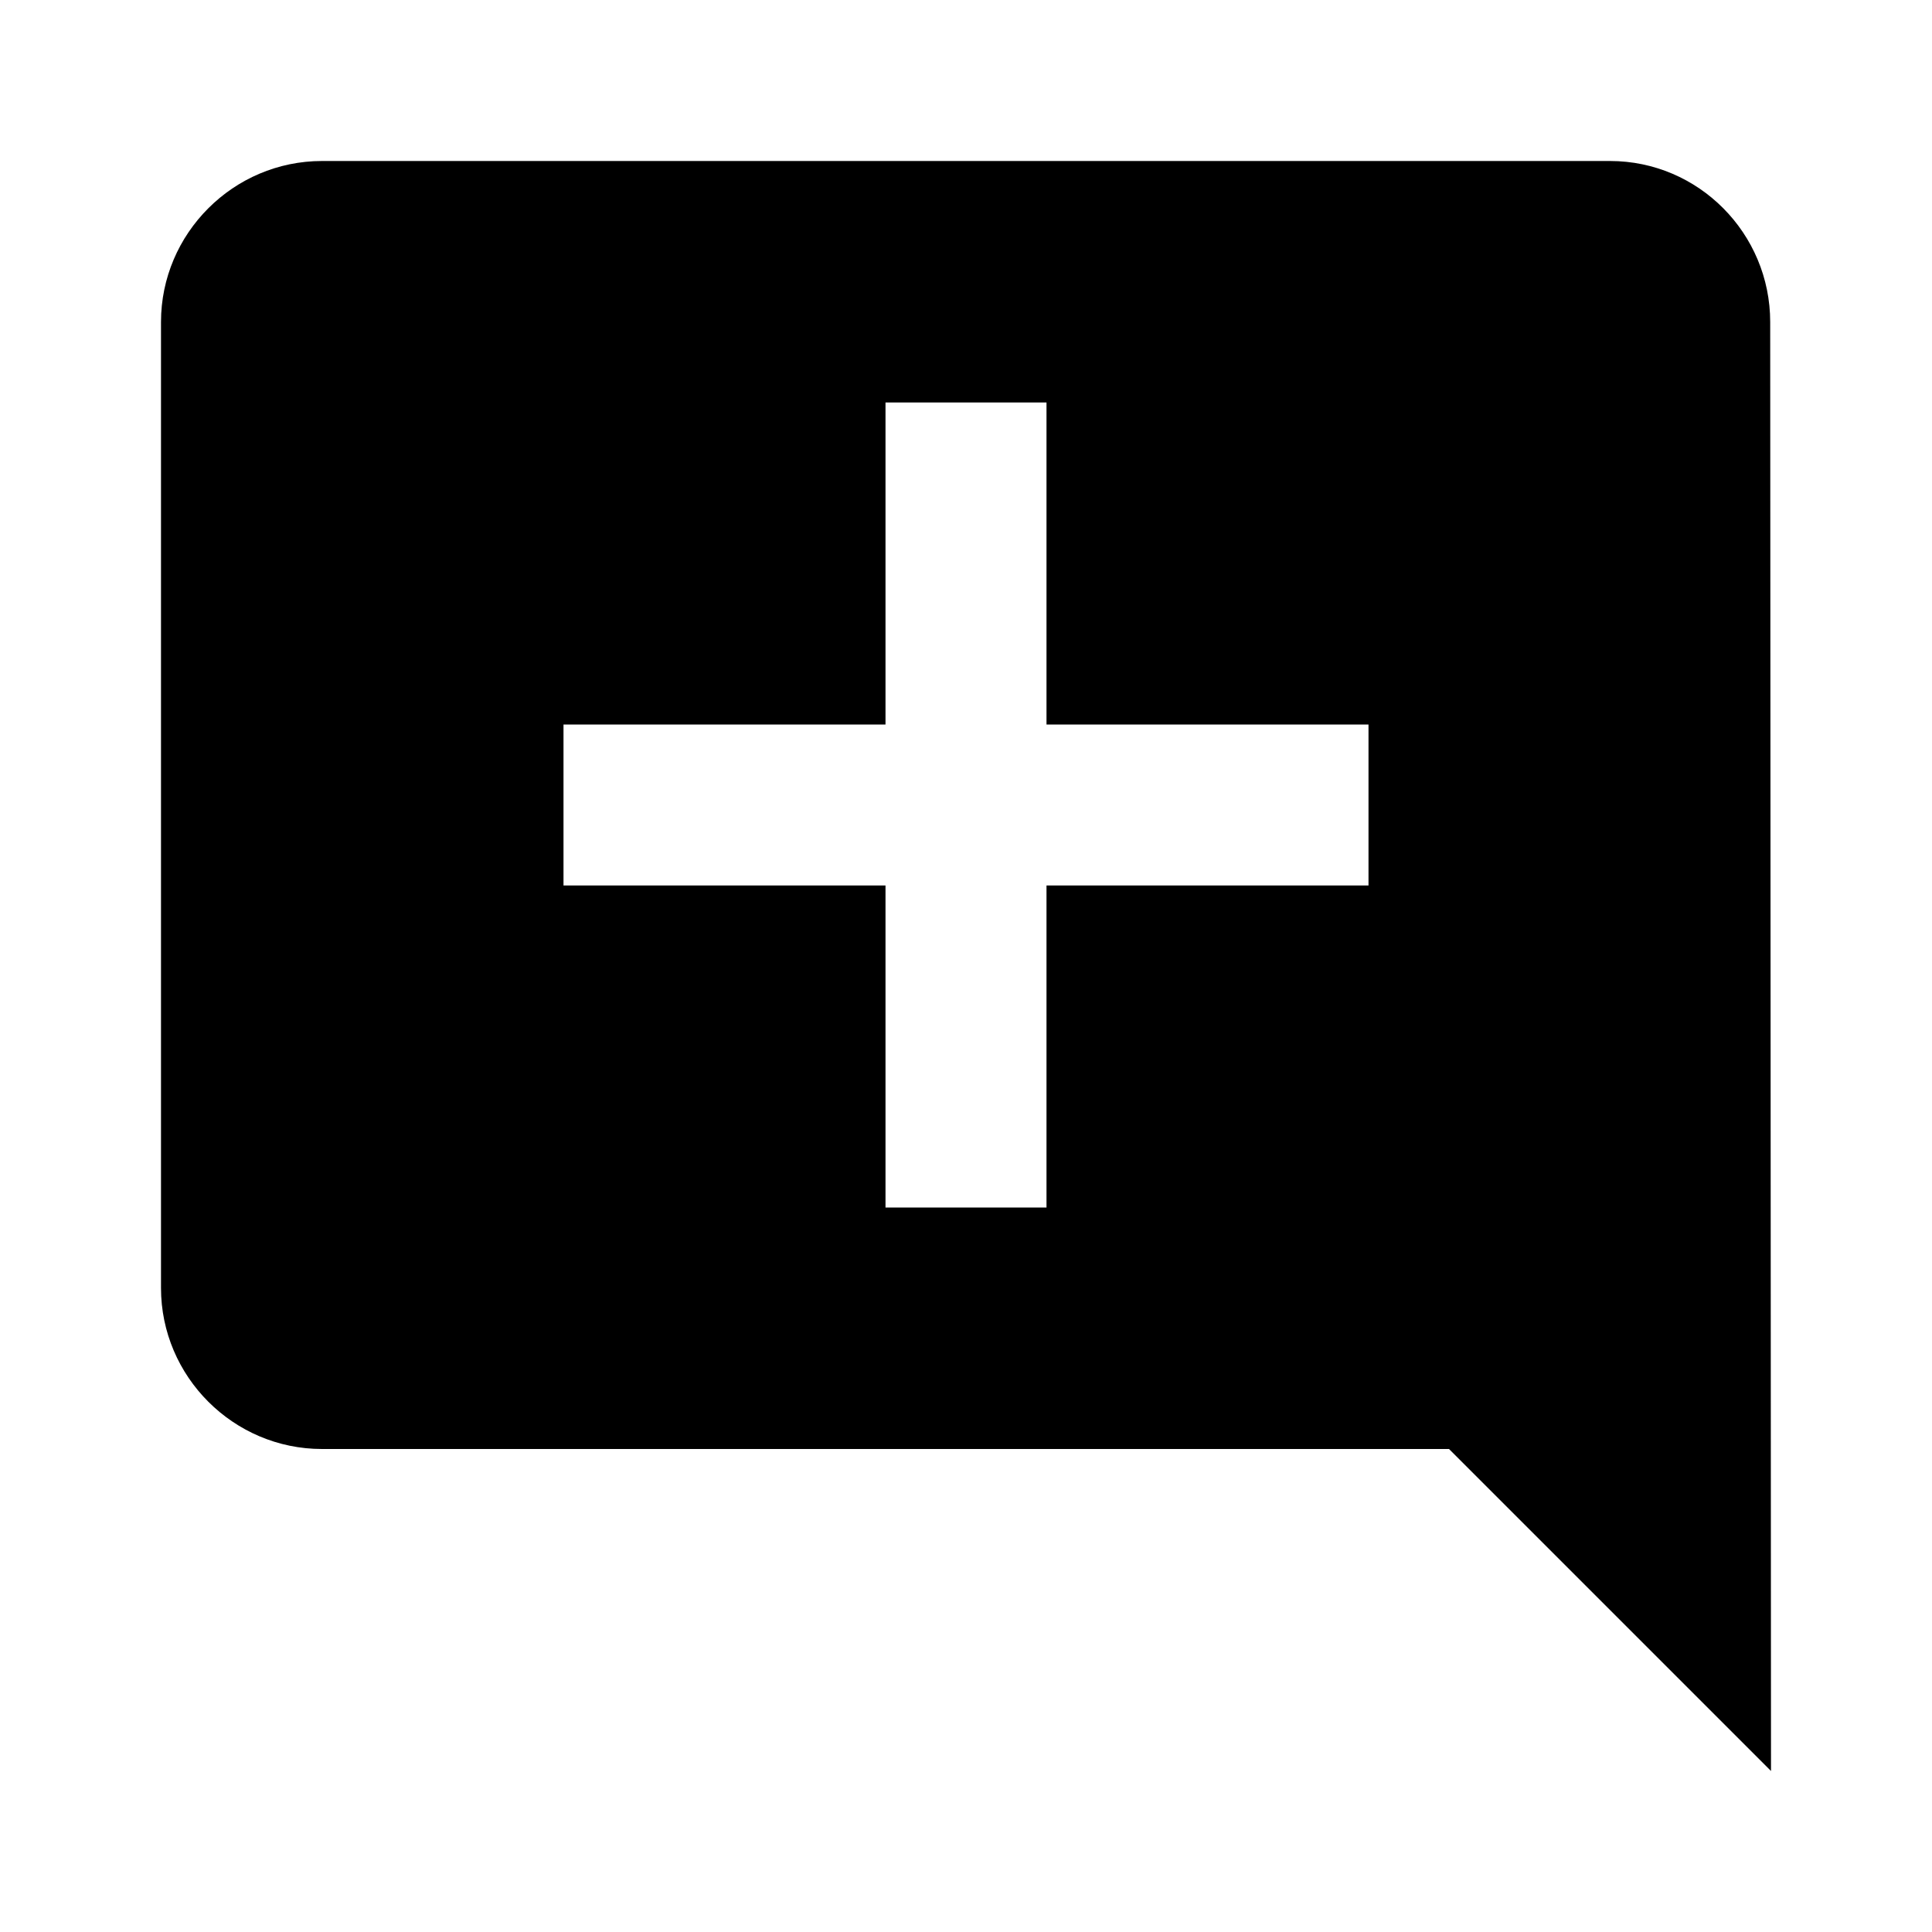
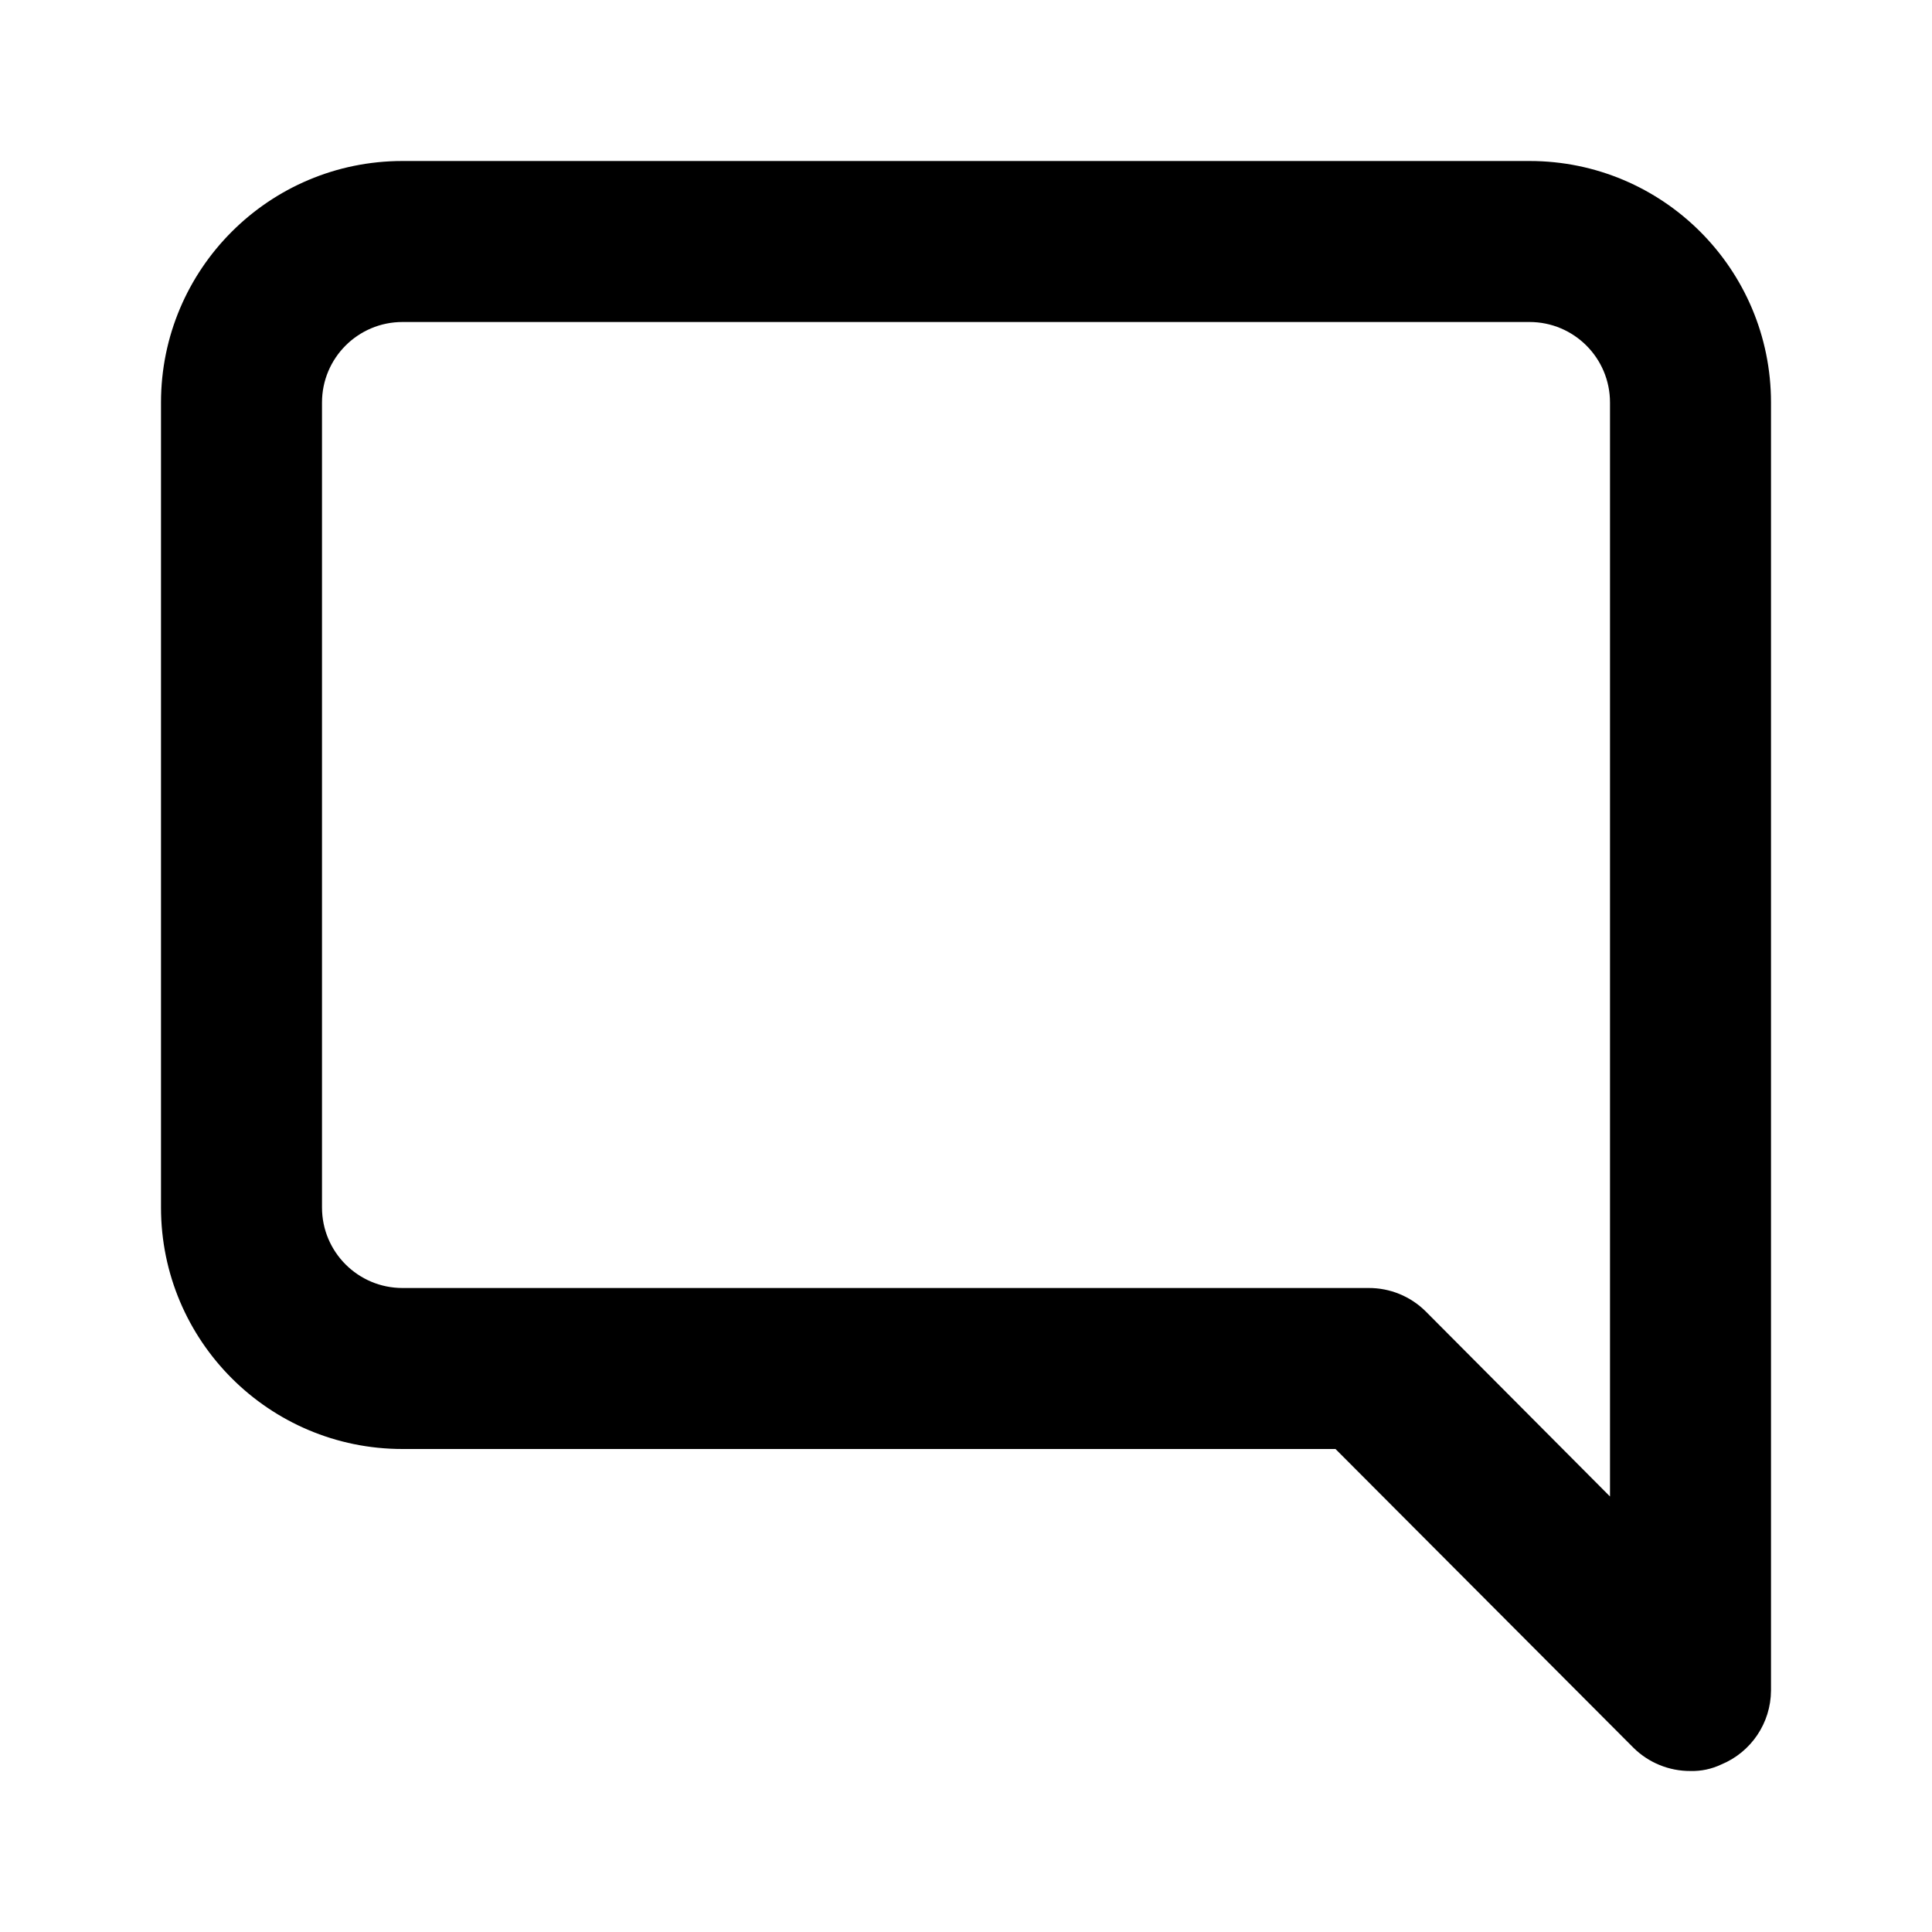
<svg xmlns="http://www.w3.org/2000/svg" width="24" height="24" viewBox="0 0 24 24">
-   <path fill="none" d="M0 0h24v24H0V0z" />
-   <path d="M21.99 4c0-1.1-.89-2-1.99-2H4c-1.1 0-2 .9-2 2v12c0 1.1.9 2 2 2h14l4 4-.01-18zM17 11h-4v4h-2v-4H7V9h4V5h2v4h4v2z" />
+   <path d="M19,2H5A3,3,0,0,0,2,5V15a3,3,0,0,0,3,3H16.59l3.7,3.71A1,1,0,0,0,21,22a.84.84,0,0,0,.38-.08A1,1,0,0,0,22,21V5A3,3,0,0,0,19,2Zm1,16.59-2.29-2.3A1,1,0,0,0,17,16H5a1,1,0,0,1-1-1V5A1,1,0,0,1,5,4H19a1,1,0,0,1,1,1Z" />
</svg>
